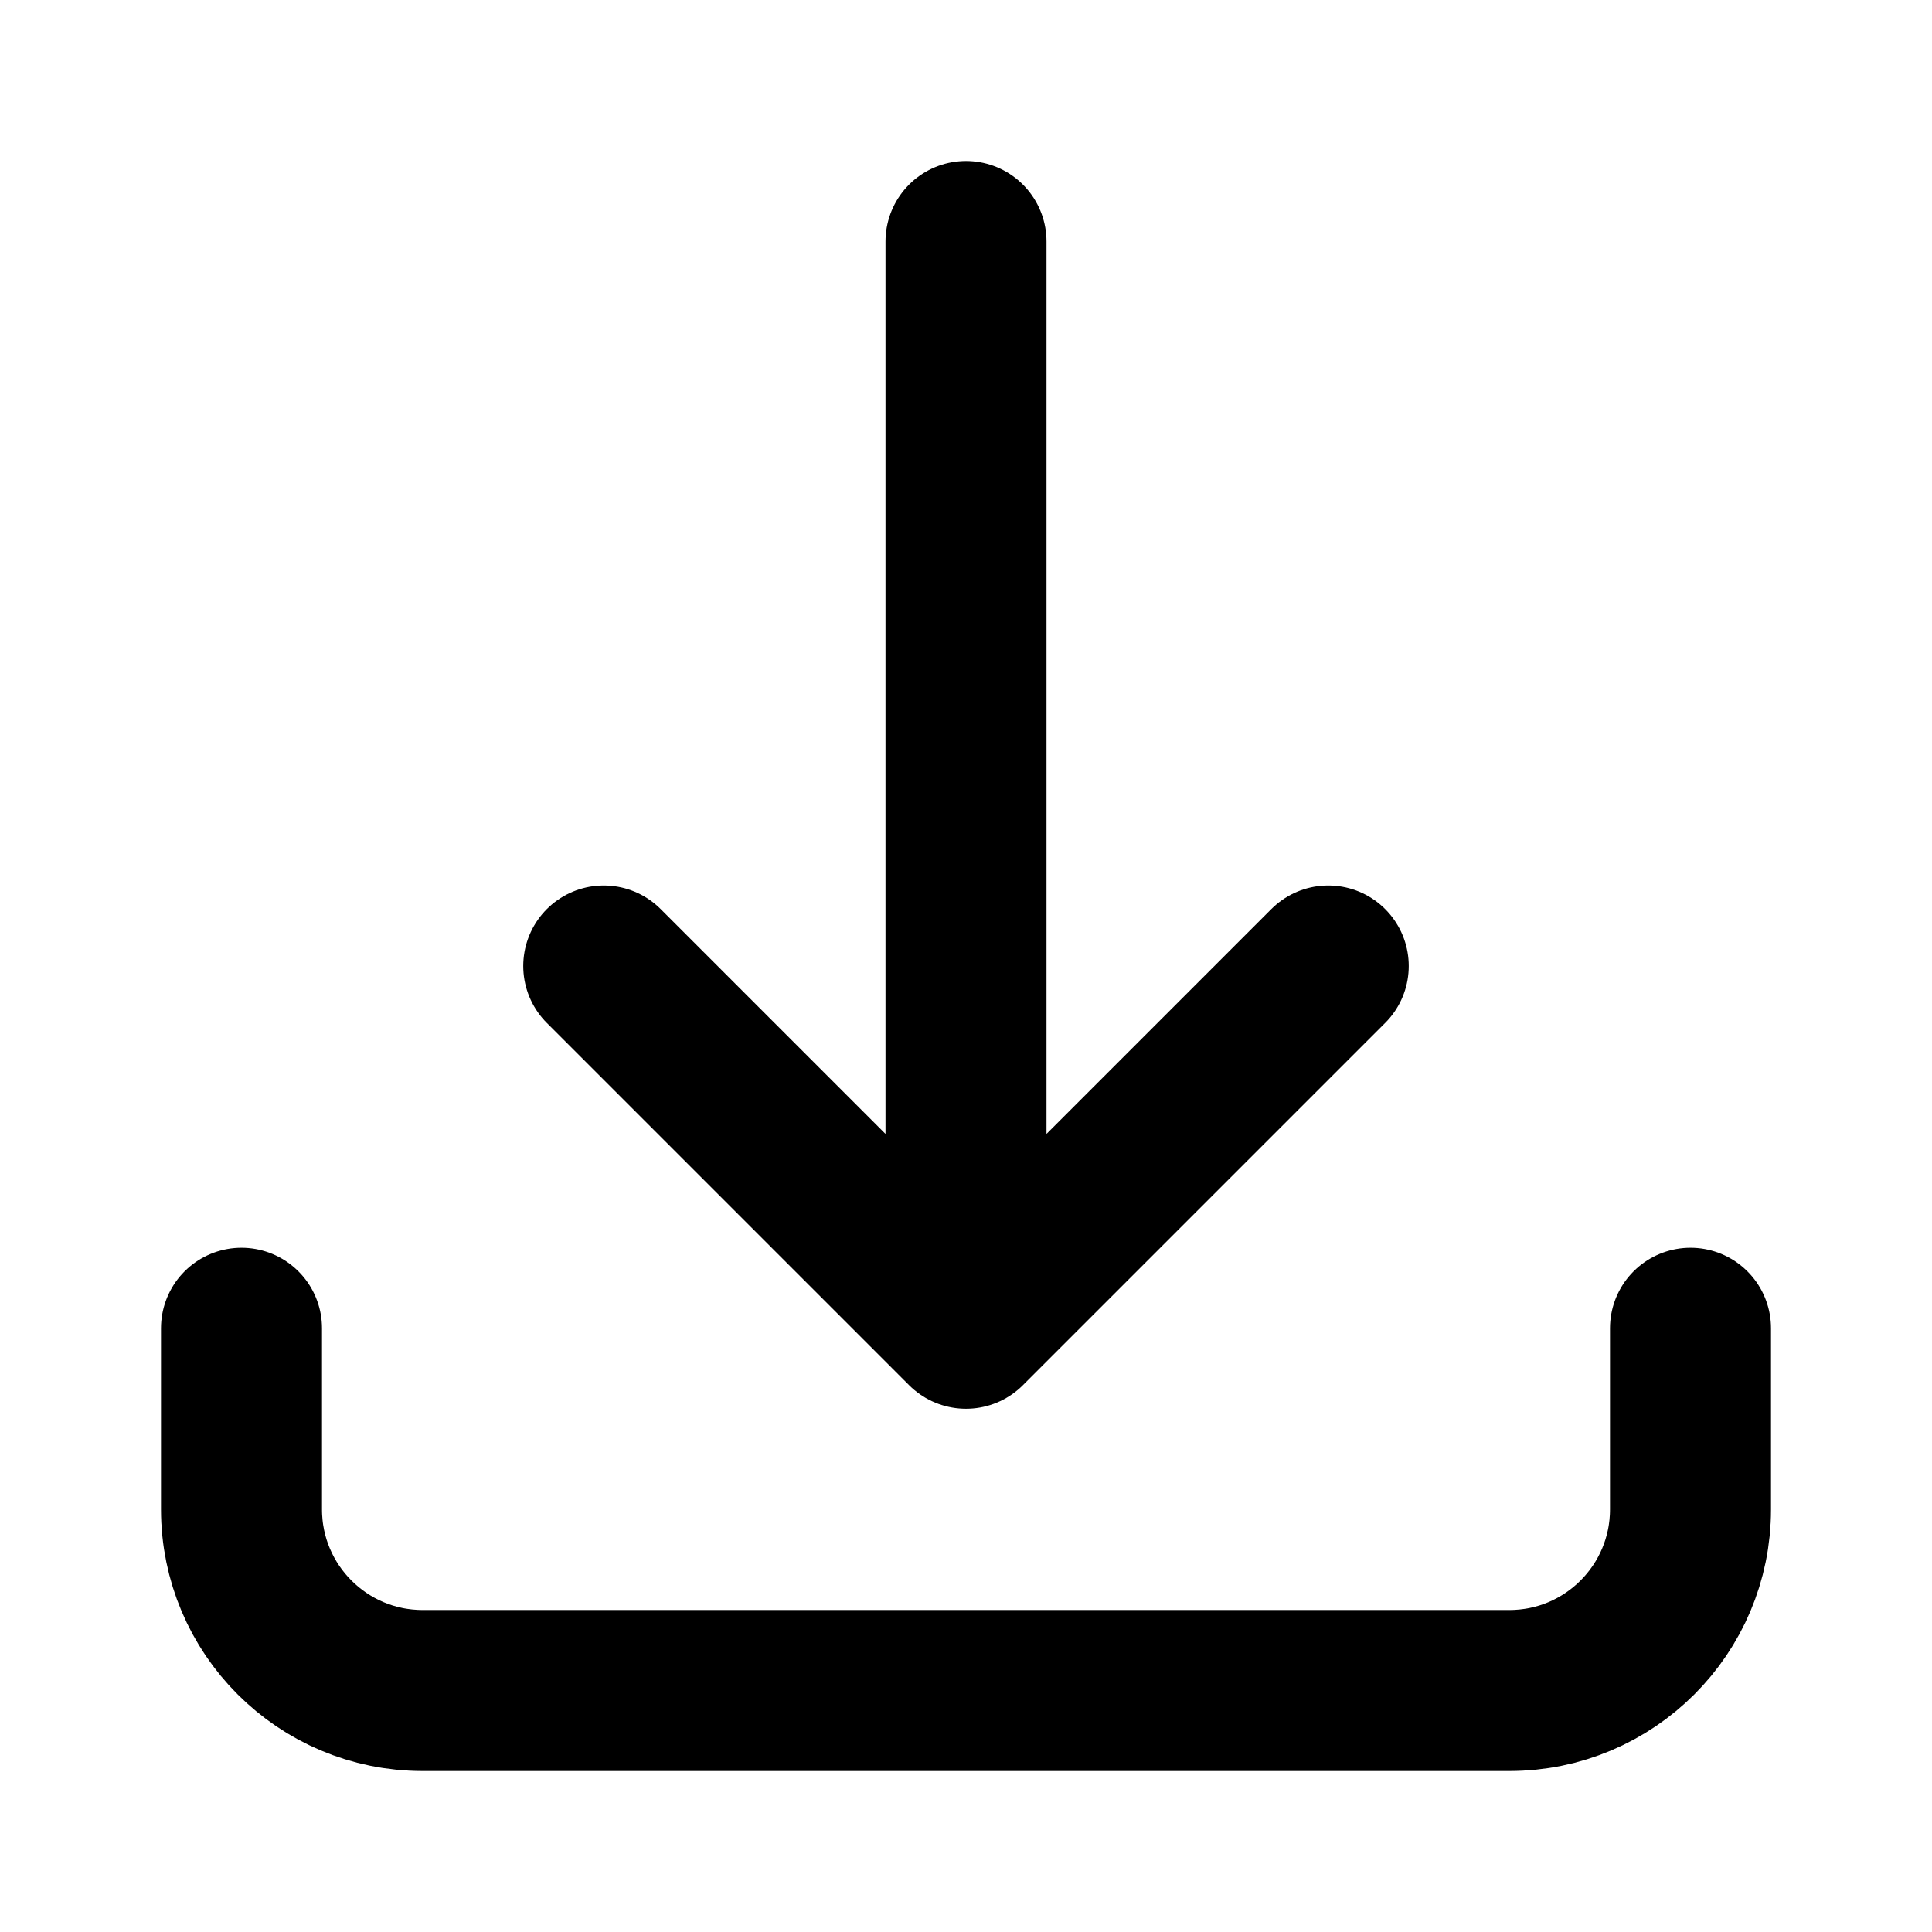
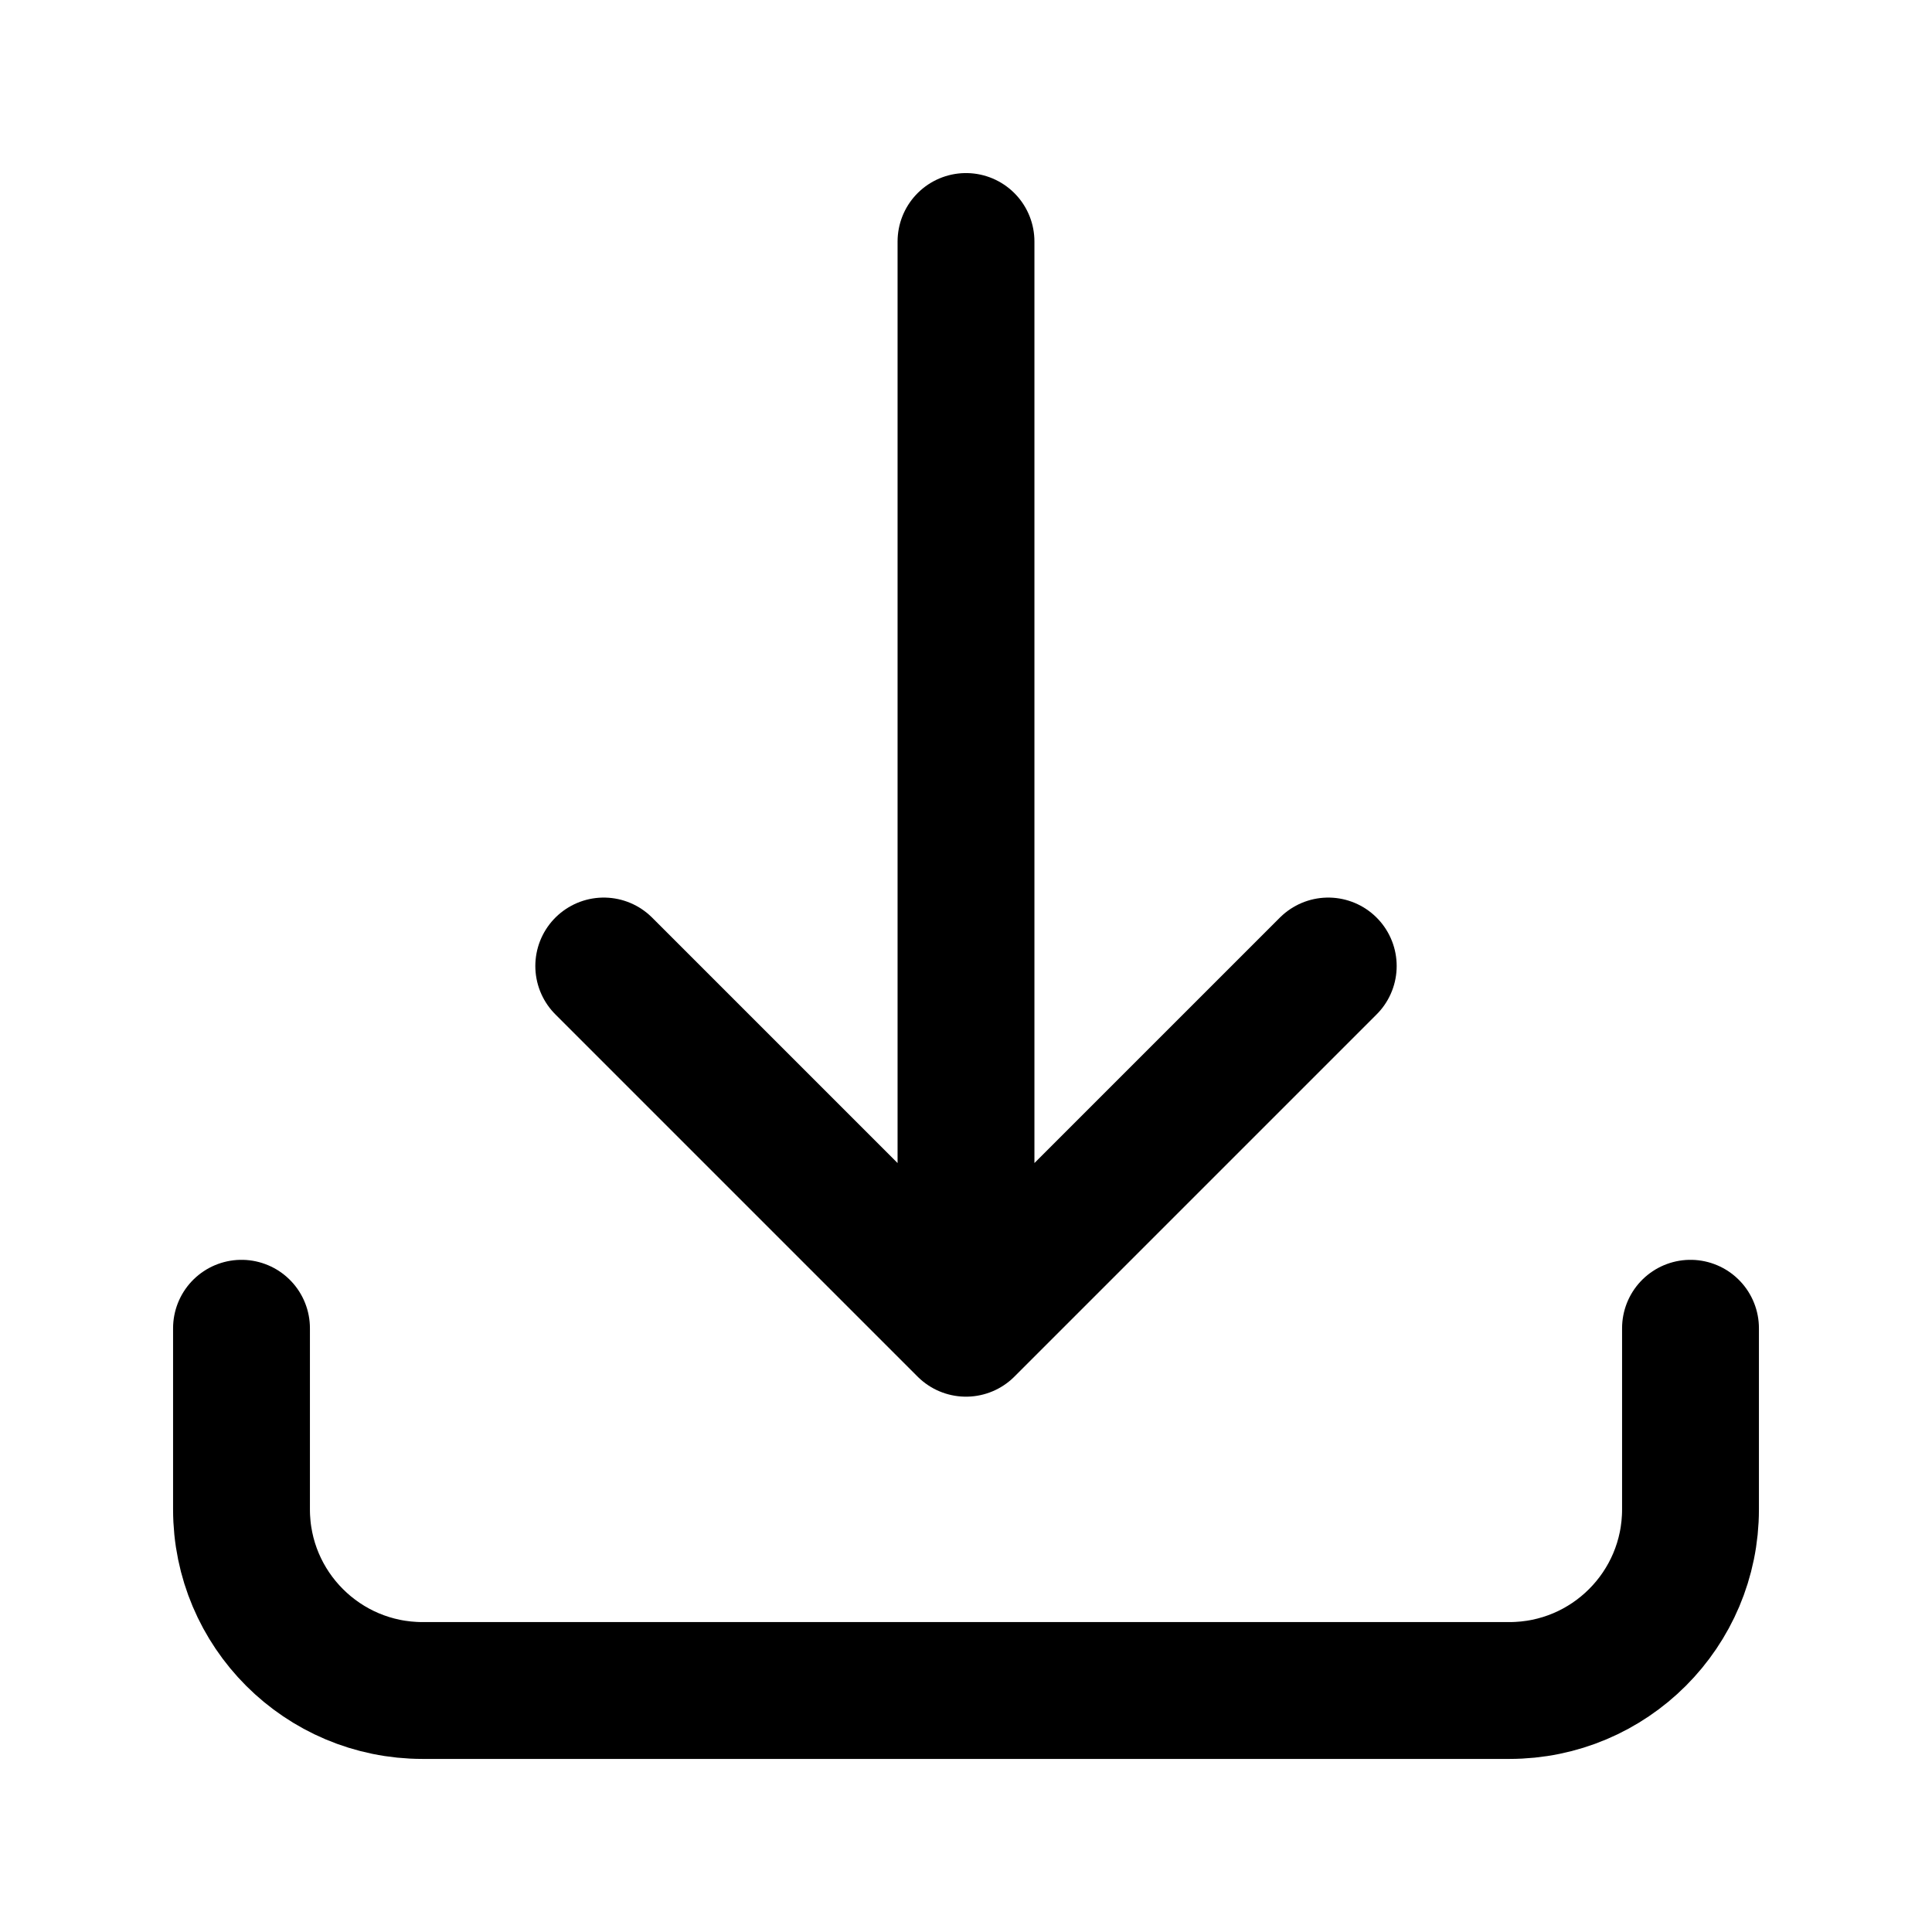
- <svg xmlns="http://www.w3.org/2000/svg" fill="none" viewBox="0 0 24 24" stroke-width="2" stroke="currentColor" aria-hidden="true">
+ <svg xmlns="http://www.w3.org/2000/svg" fill="none" viewBox="0 0 24 24" stroke-width="1.7" stroke="currentColor" aria-hidden="true">
  <path stroke-linecap="round" stroke-linejoin="round" d="M3 16.5v2.25A2.25 2.25 0 0 0 5.25 21h13.5A2.25 2.25 0 0 0 21 18.75V16.5M16.5 12 12 16.5m0 0L7.5 12m4.5 4.5V3" />
</svg>
